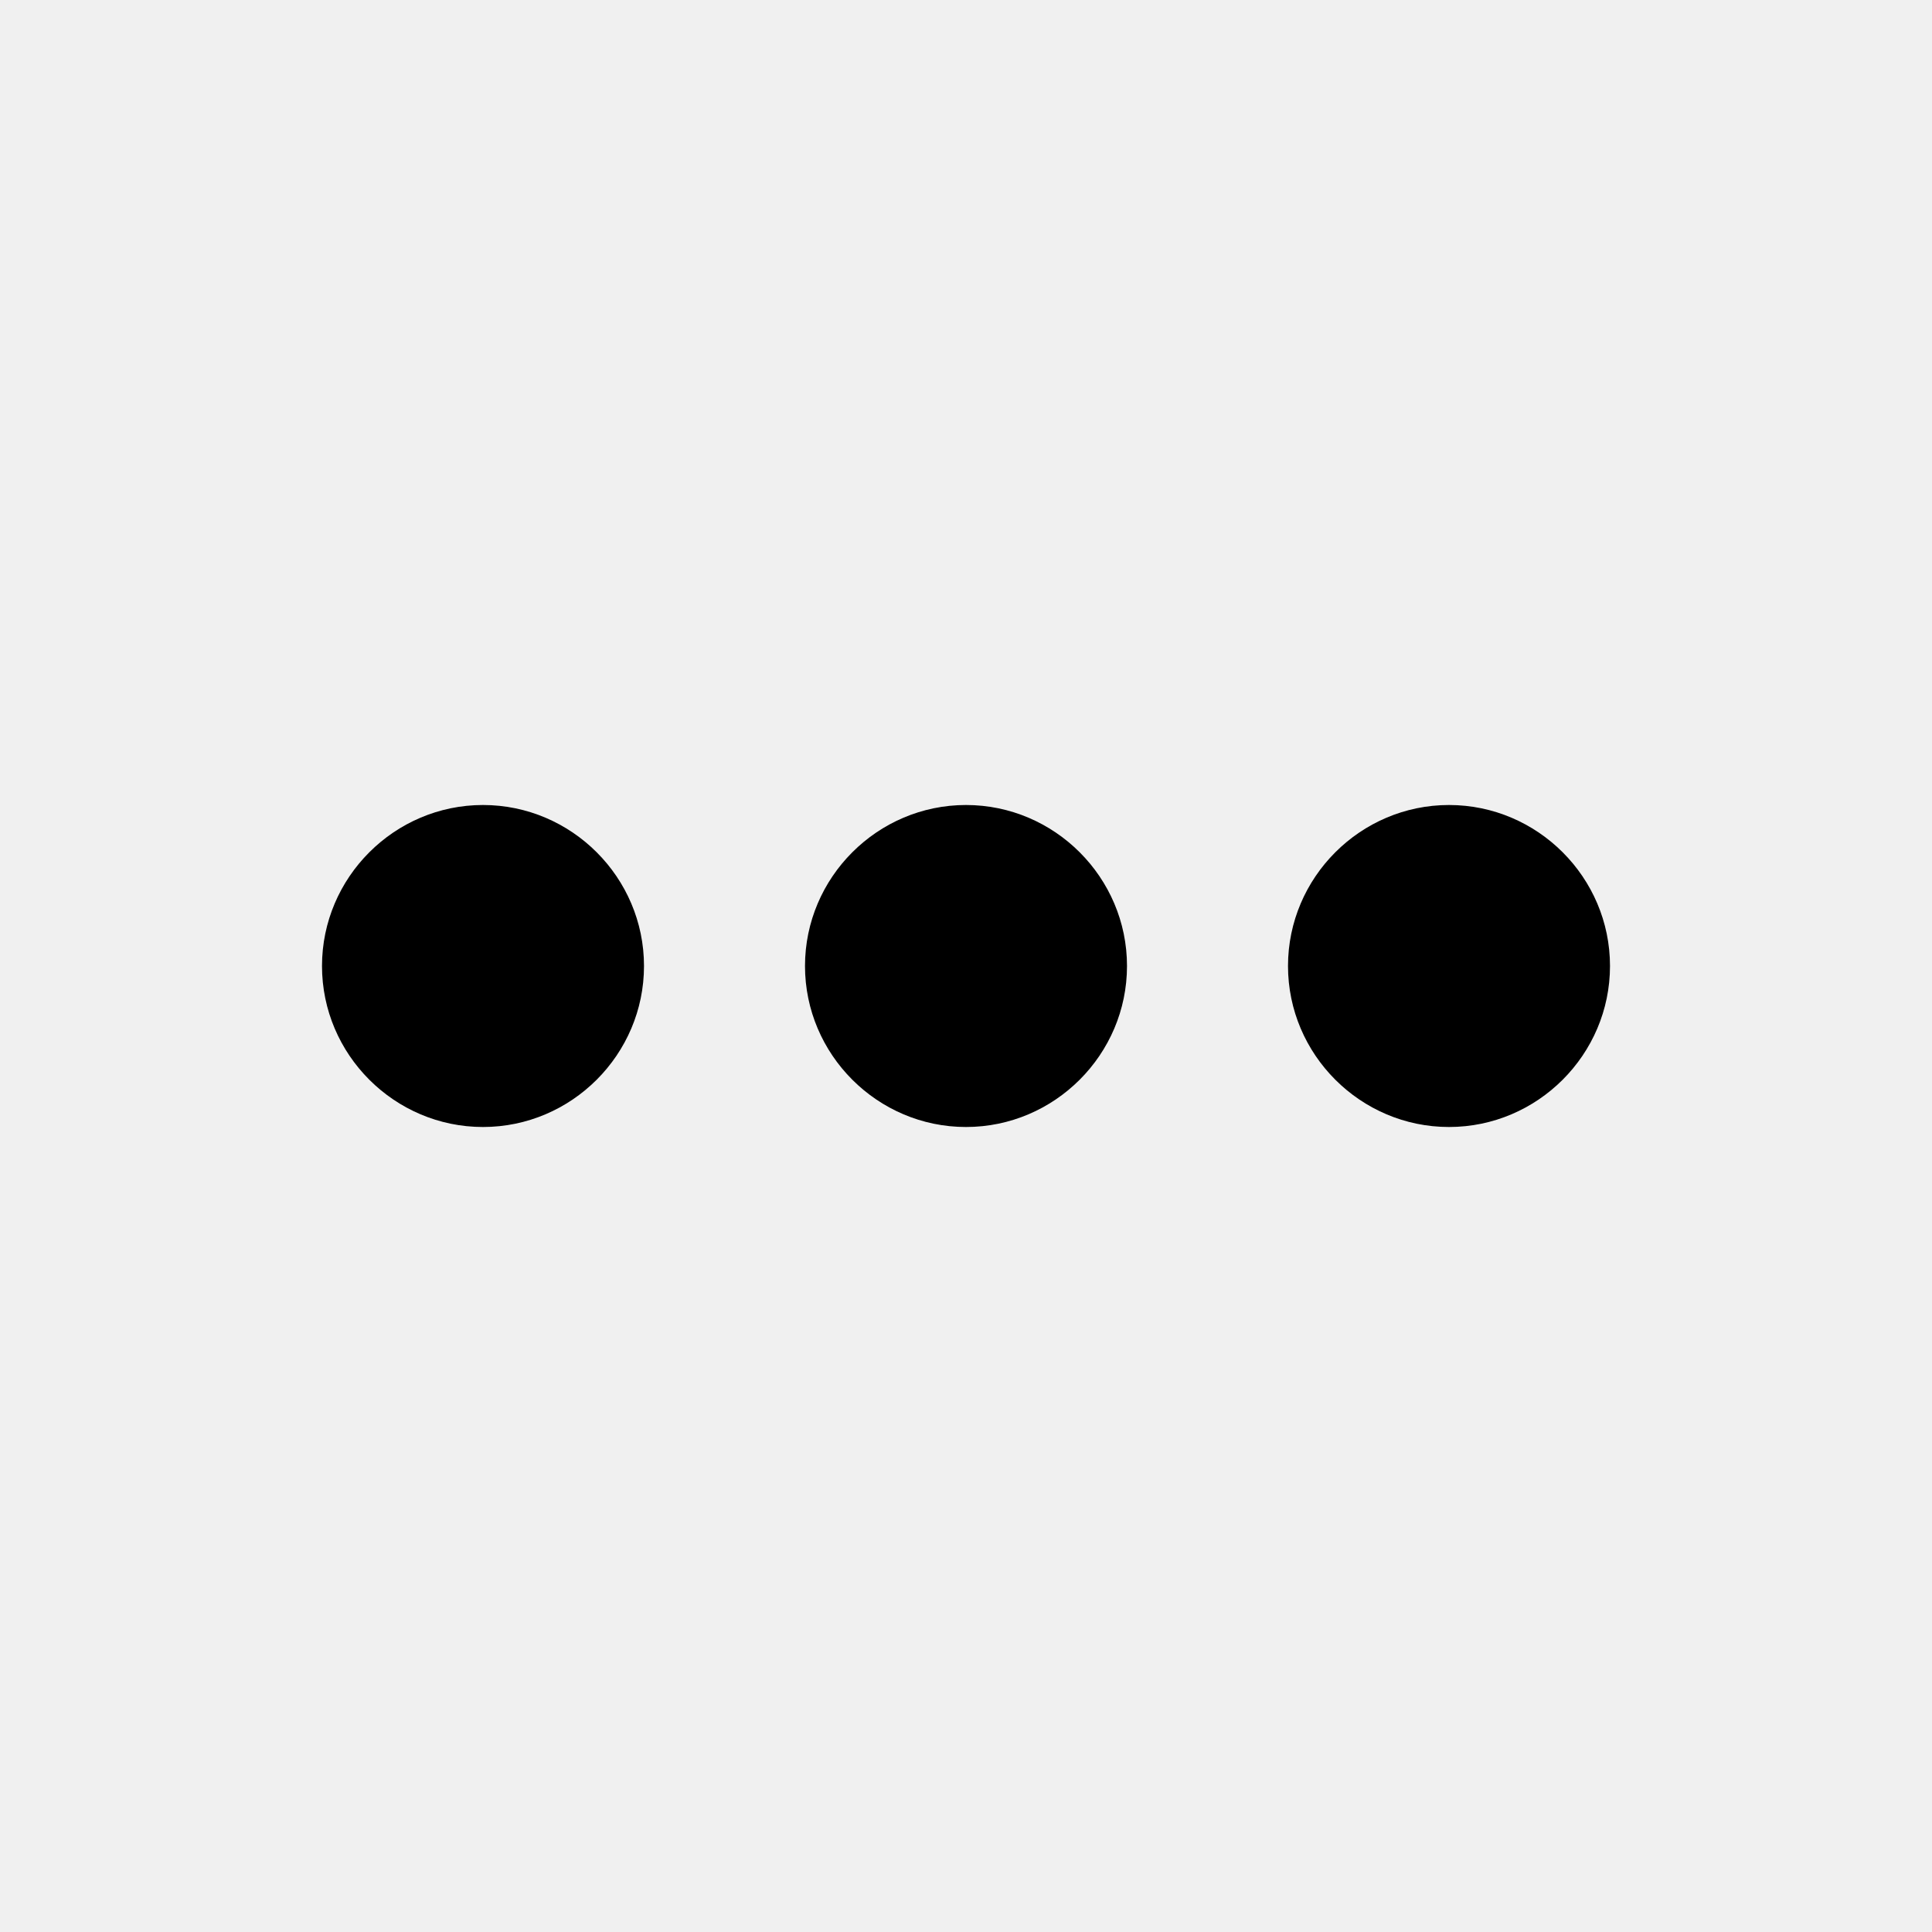
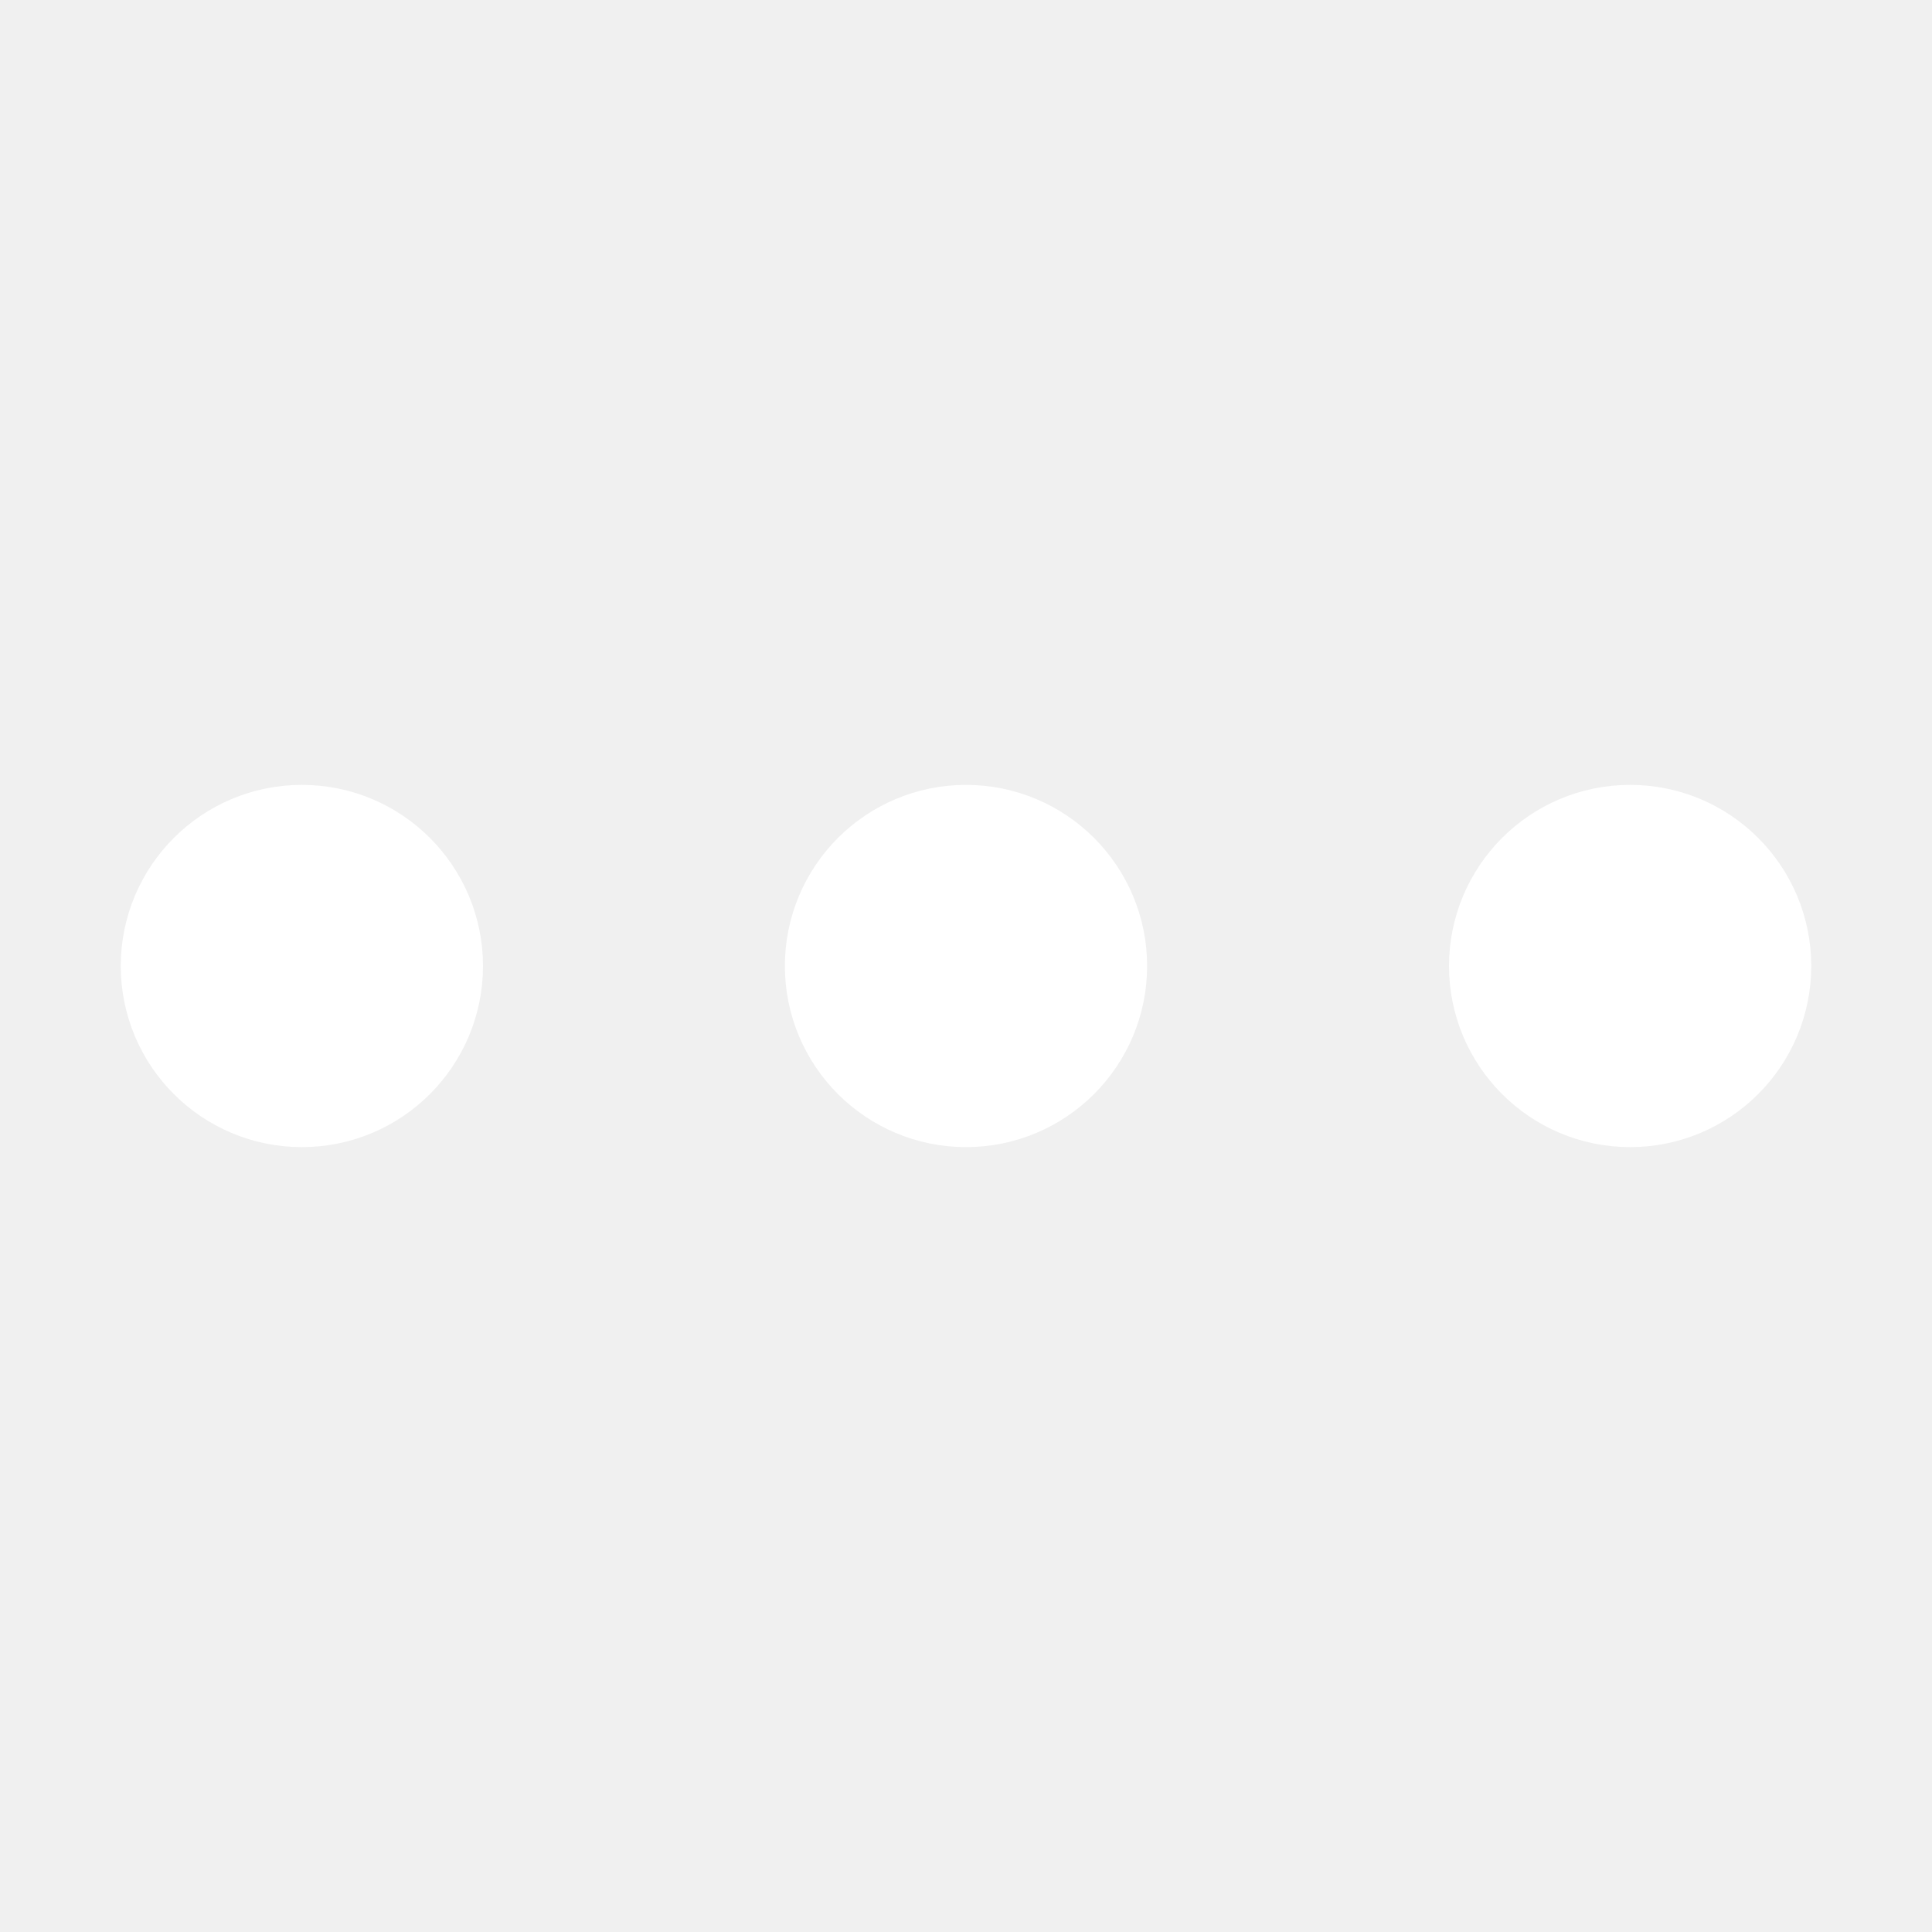
- <svg xmlns="http://www.w3.org/2000/svg" height="24px" viewBox="0 0 24 24" width="24px" fill="#000">
-   <path d="M0 0h24v24H0V0z" fill="none" />
-   <path d="M6 10c-1.1 0-2 .9-2 2s.9 2 2 2 2-.9 2-2-.9-2-2-2zm12 0c-1.1 0-2 .9-2 2s.9 2 2 2 2-.9 2-2-.9-2-2-2zm-6 0c-1.1 0-2 .9-2 2s.9 2 2 2 2-.9 2-2-.9-2-2-2z" />
+ <svg xmlns="http://www.w3.org/2000/svg" width="24" height="24" viewBox="0 0 24 24" fill="none">
+   <path d="M3.75 13.125C4.371 13.125 4.875 12.621 4.875 12C4.875 11.379 4.371 10.875 3.75 10.875C3.129 10.875 2.625 11.379 2.625 12C2.625 12.621 3.129 13.125 3.75 13.125Z" stroke="white" stroke-width="2.25" stroke-linecap="round" stroke-linejoin="round" />
+   <path d="M12 13.125C12.621 13.125 13.125 12.621 13.125 12C13.125 11.379 12.621 10.875 12 10.875C11.379 10.875 10.875 11.379 10.875 12C10.875 12.621 11.379 13.125 12 13.125Z" stroke="white" stroke-width="2.25" stroke-linecap="round" stroke-linejoin="round" />
+   <path d="M20.25 13.125C20.871 13.125 21.375 12.621 21.375 12C21.375 11.379 20.871 10.875 20.25 10.875C19.629 10.875 19.125 11.379 19.125 12C19.125 12.621 19.629 13.125 20.25 13.125Z" stroke="white" stroke-width="2.25" stroke-linecap="round" stroke-linejoin="round" />
</svg>
